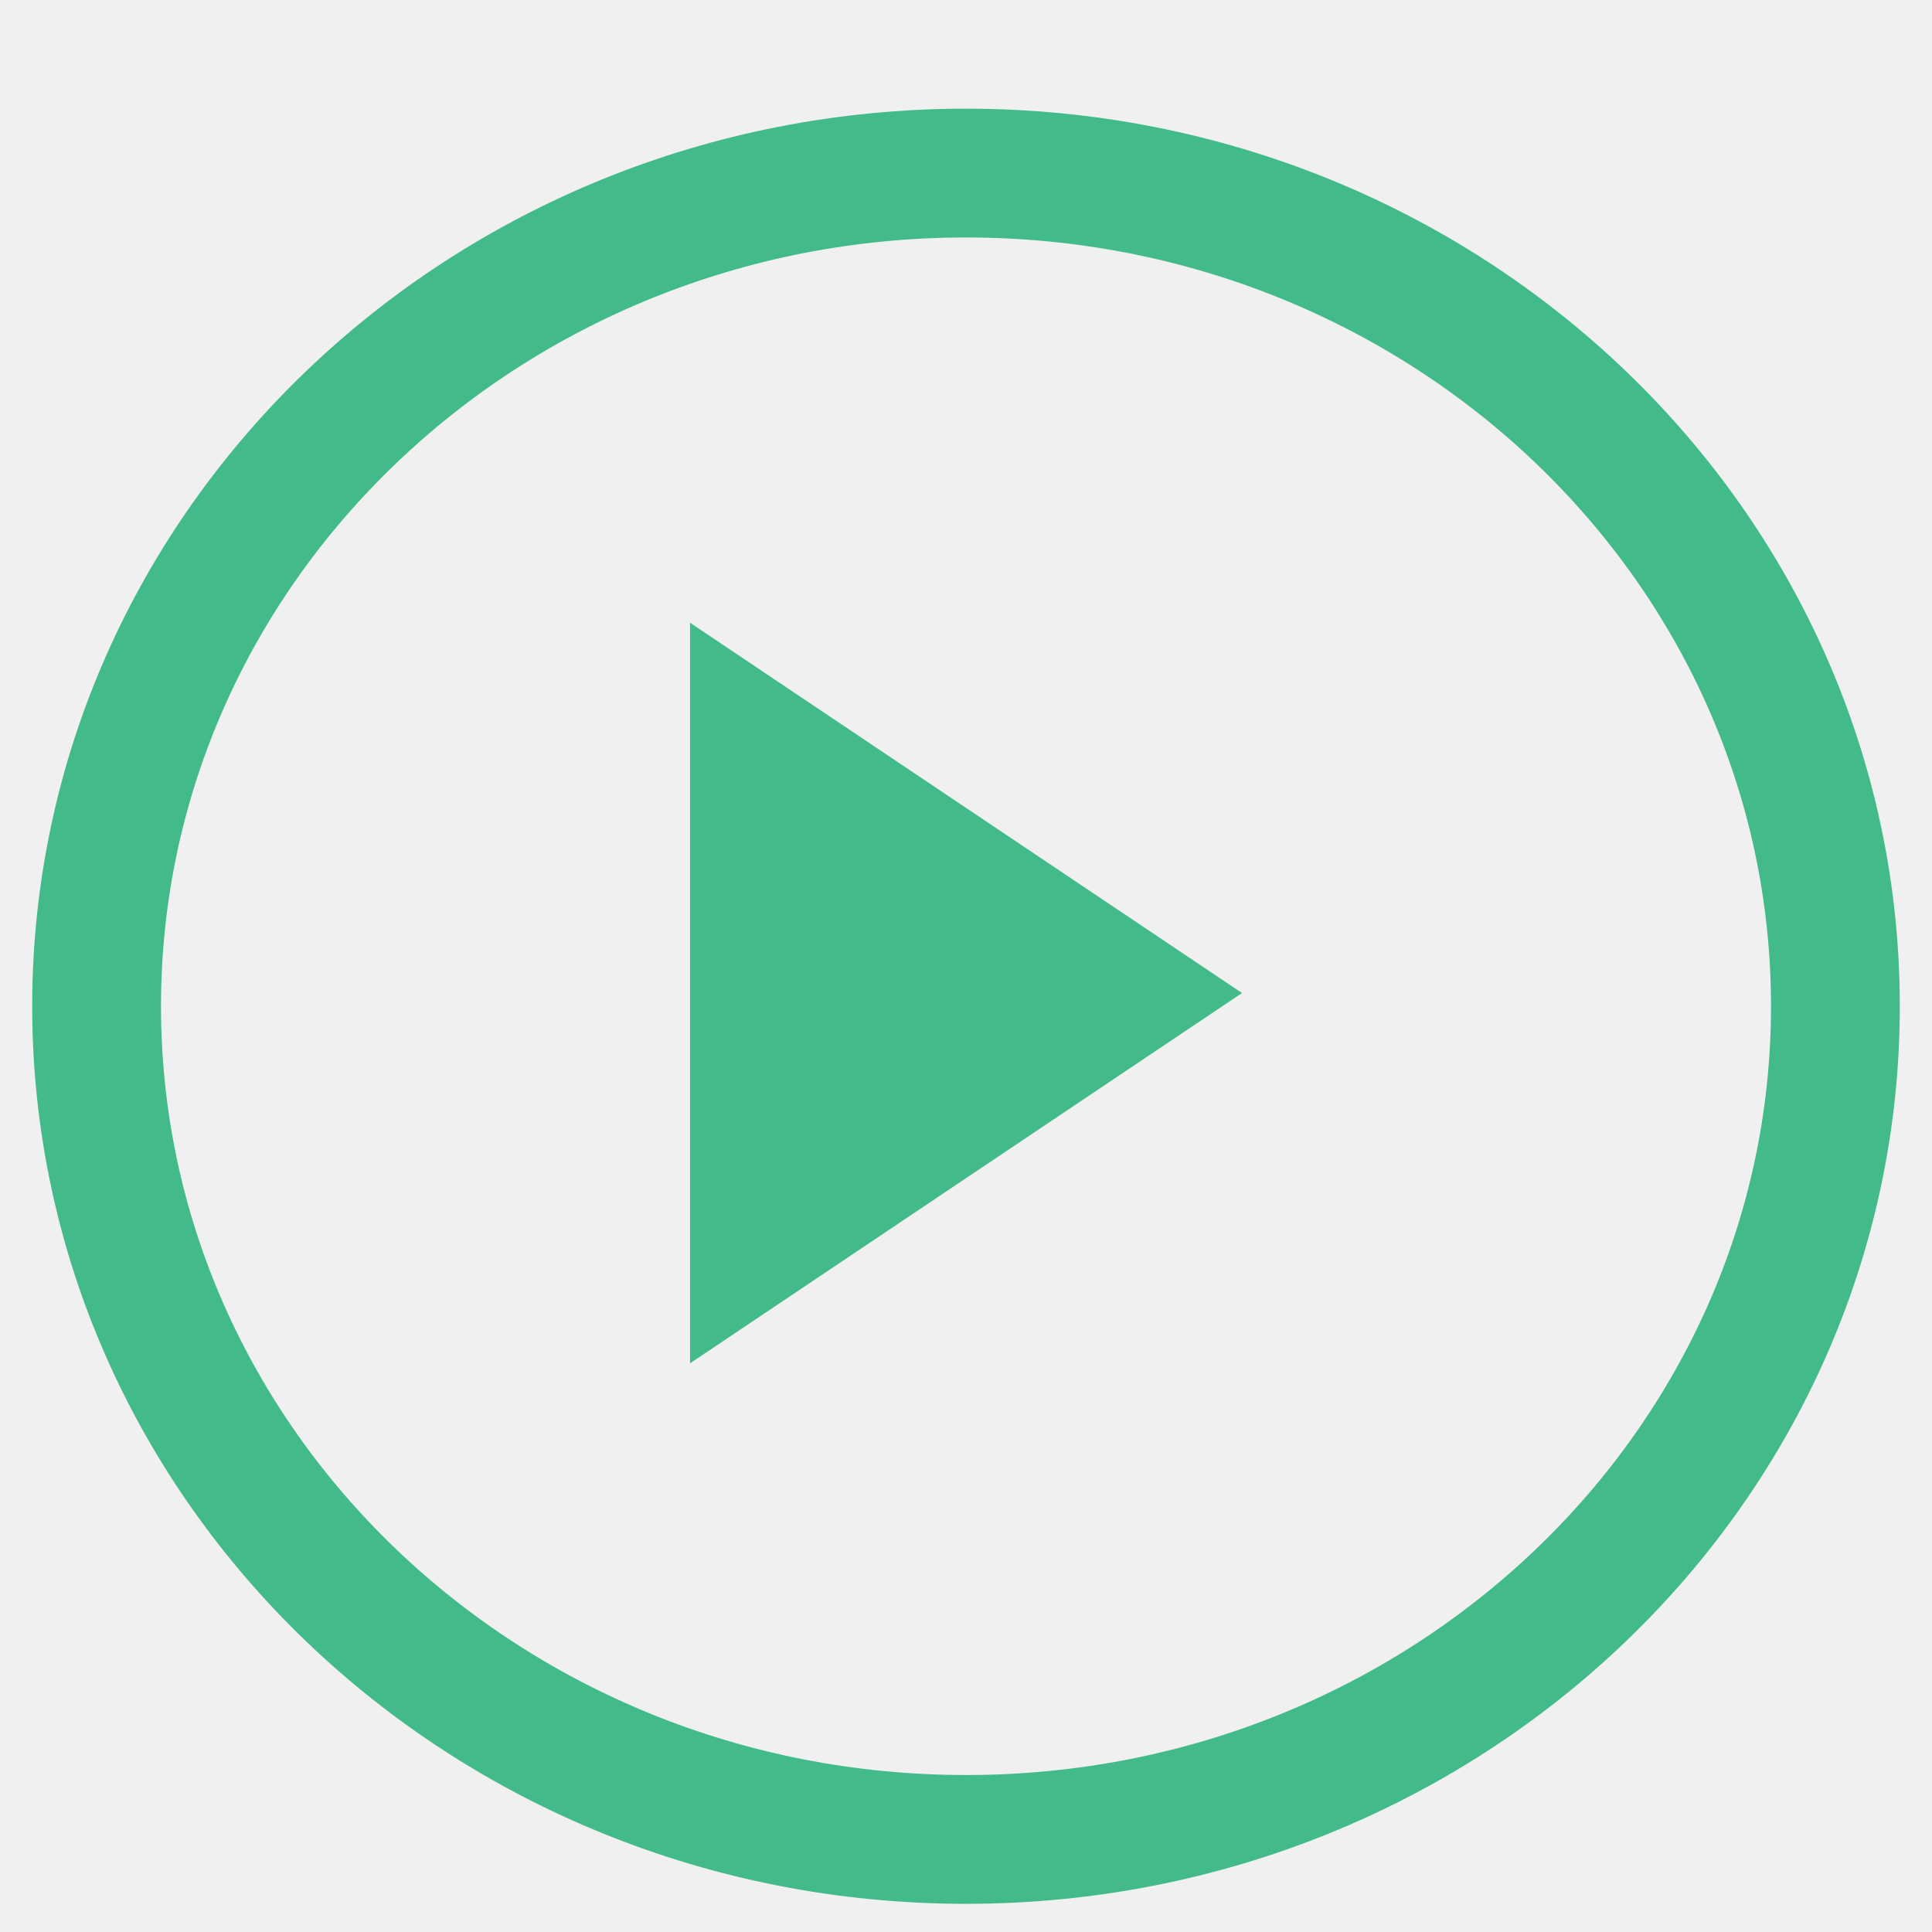
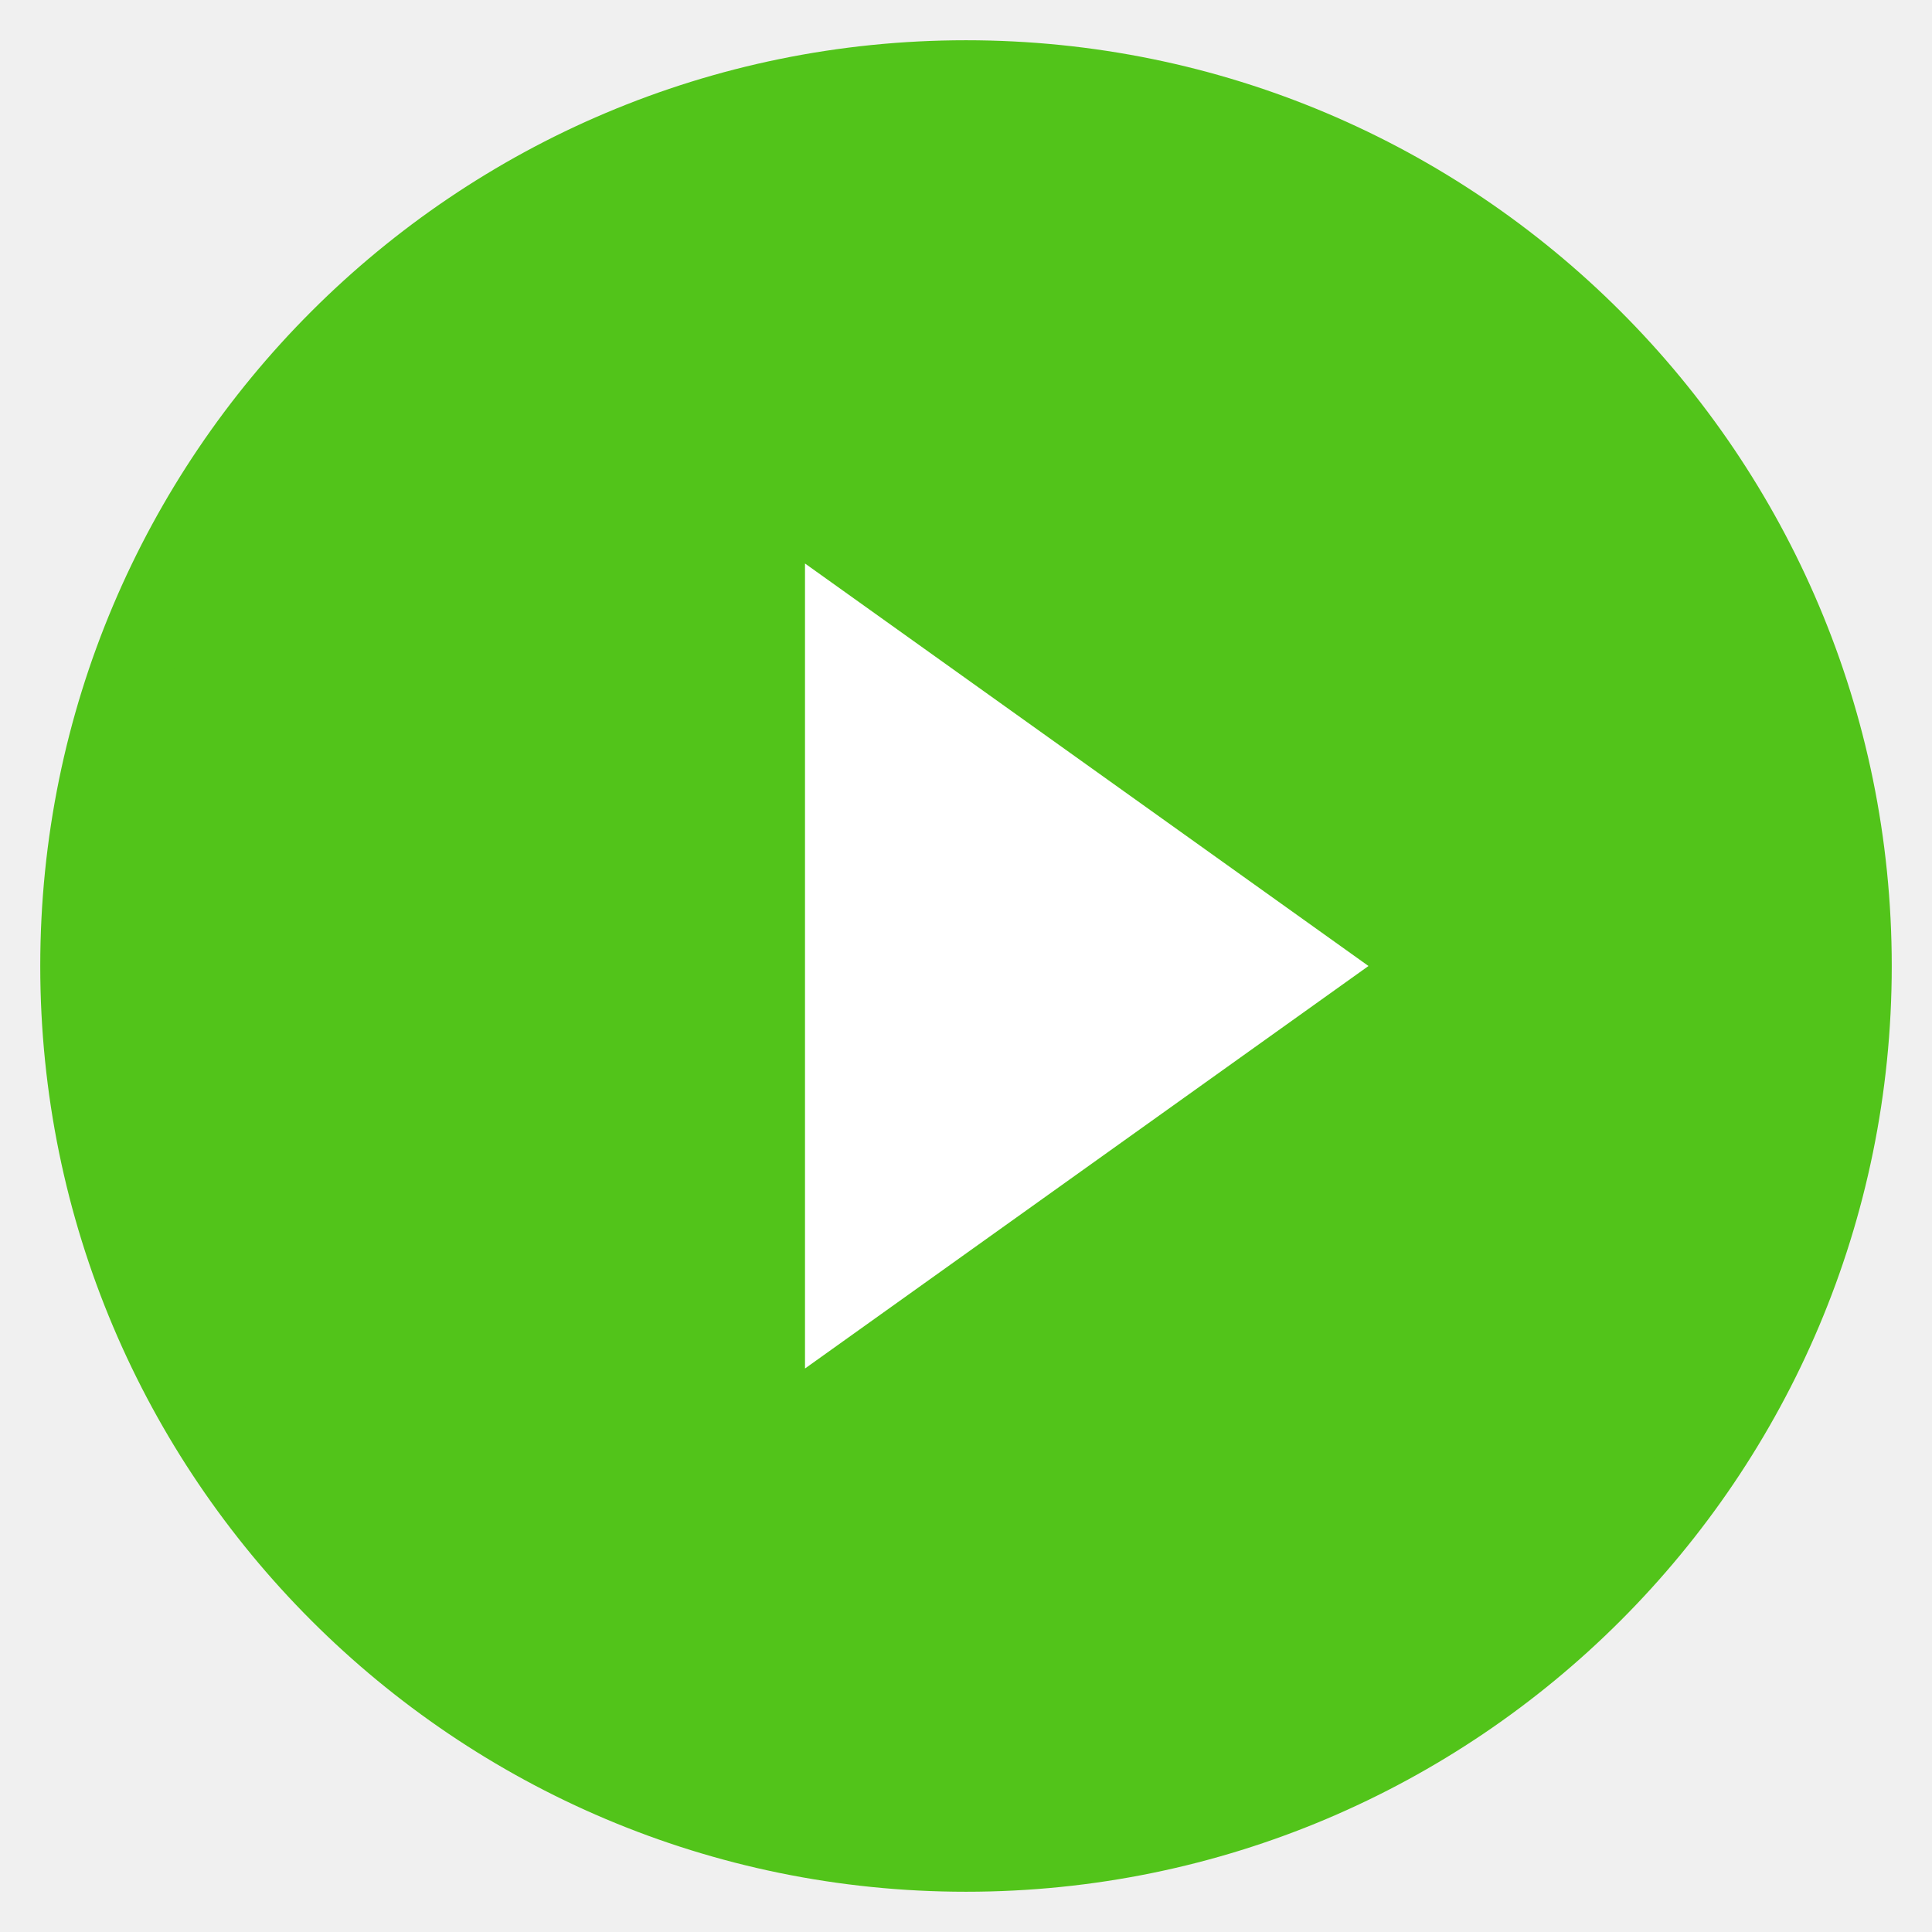
- <svg xmlns="http://www.w3.org/2000/svg" width="24px" height="24px" viewBox="0 0 24 24" version="1.1">
-   <g id="页面-1" stroke="none" stroke-width="1" fill="none" fill-rule="evenodd">
-     <g id="策略项目管理" transform="translate(-1292, -587)">
-       <g id="流程控制" transform="translate(1268, 196)">
-         <g id="icon" transform="translate(24, 391)">
-           <g id="图标" transform="translate(0, 1)">
-             <ellipse id="椭圆形" stroke="#43BA89" stroke-width="1.6" cx="12" cy="11.5" rx="10.8" ry="10.35" />
-             <polygon id="三角形" fill="#43BA89" transform="translate(12, 11.33571) rotate(-270) translate(-12, -11.33571) " points="12 7.907 16.6 14.764 7.4 14.764" />
-           </g>
-         </g>
-       </g>
-     </g>
-   </g>
+ <svg xmlns="http://www.w3.org/2000/svg" width="24px" height="24px" viewBox="0 0 24 24">
+   <circle cx="12" cy="12" r="11" fill="#52c41a" stroke="#52c41a" stroke-width="1" />
+   <polygon points="10,7 17,12 10,17" fill="white" />
</svg>
